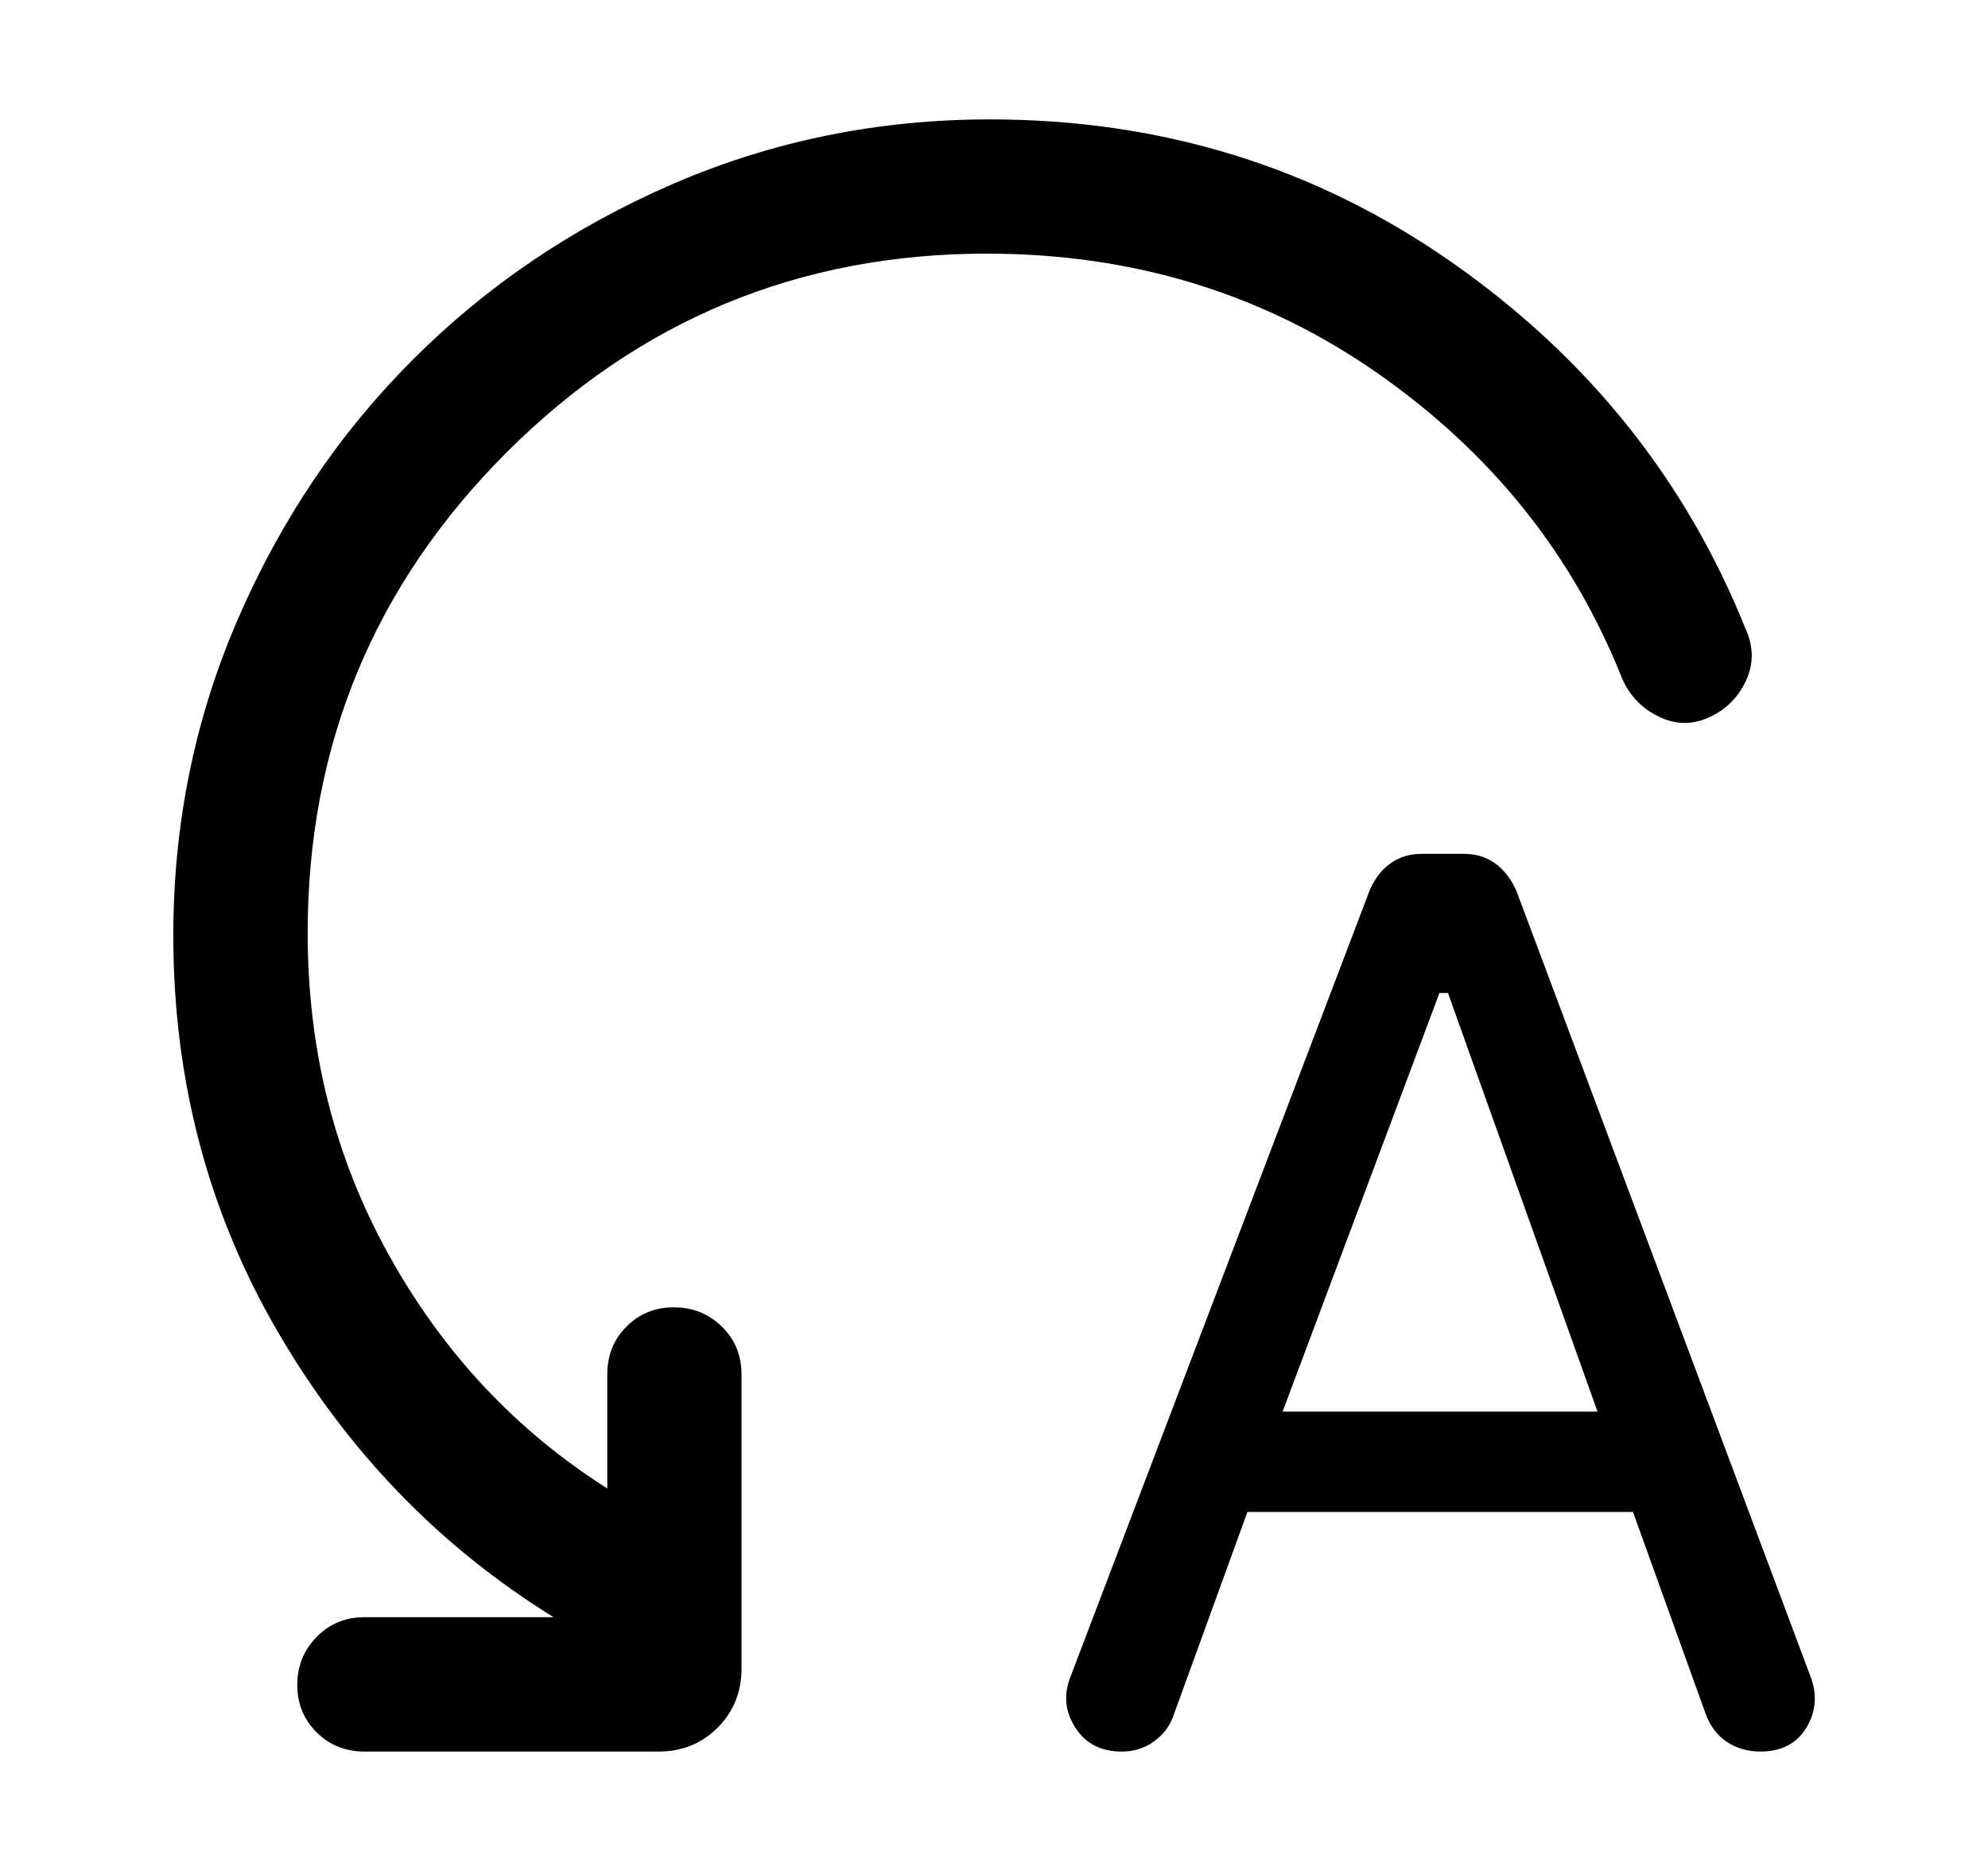
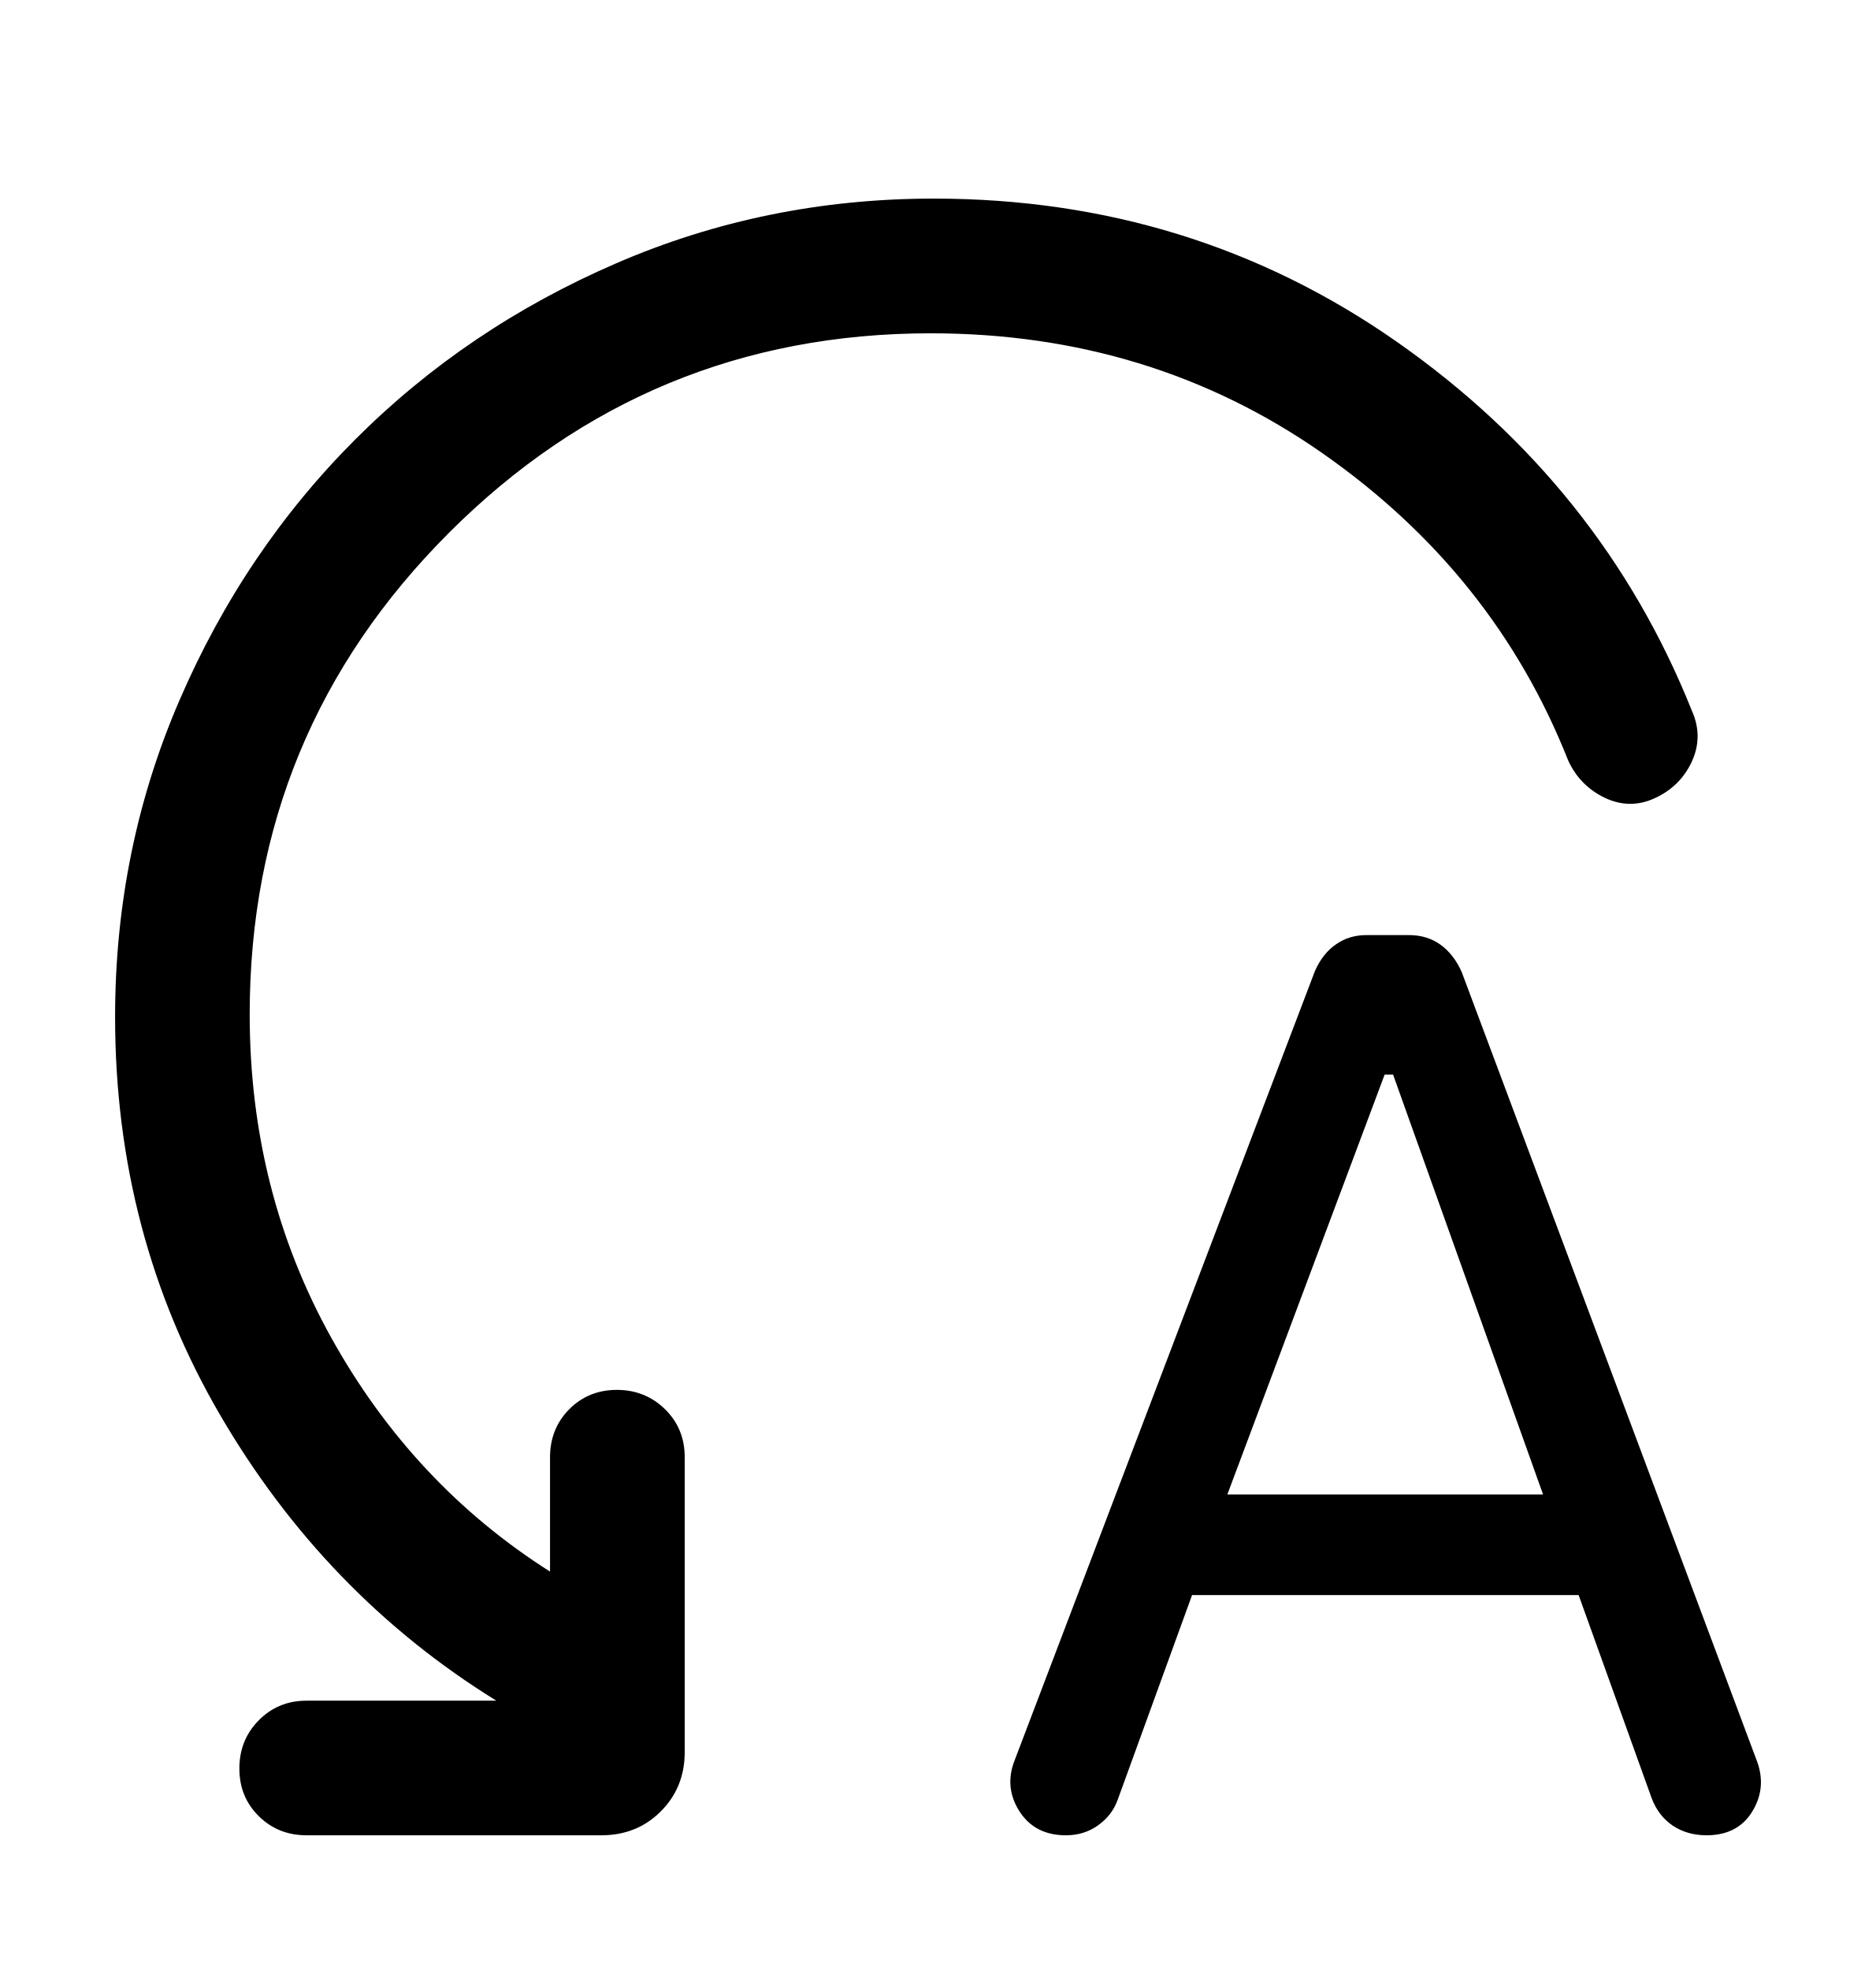
- <svg xmlns="http://www.w3.org/2000/svg" viewBox="0 0 17 16" fill="none">
-   <path d="M8.439 2.169C6.834 2.169 5.465 2.736 4.331 3.87C3.198 5.004 2.631 6.373 2.631 7.978C2.631 8.981 2.862 9.9 3.326 10.734C3.789 11.568 4.411 12.233 5.193 12.729V11.754C5.193 11.591 5.247 11.455 5.357 11.345C5.466 11.235 5.601 11.18 5.762 11.18C5.924 11.18 6.061 11.235 6.173 11.345C6.285 11.455 6.341 11.591 6.341 11.754V14.268C6.341 14.47 6.273 14.638 6.137 14.774C6.001 14.911 5.832 14.979 5.631 14.979H3.117C2.954 14.979 2.818 14.924 2.708 14.815C2.598 14.706 2.542 14.57 2.542 14.409C2.542 14.247 2.598 14.111 2.708 13.998C2.818 13.886 2.954 13.83 3.117 13.83H4.734C3.758 13.226 2.972 12.413 2.376 11.39C1.78 10.367 1.482 9.237 1.482 8C1.482 7.046 1.666 6.144 2.034 5.295C2.402 4.445 2.901 3.704 3.534 3.072C4.166 2.44 4.907 1.94 5.756 1.572C6.606 1.205 7.509 1.021 8.465 1.021C9.935 1.021 11.252 1.429 12.416 2.244C13.58 3.059 14.418 4.106 14.93 5.385C14.996 5.533 14.996 5.678 14.931 5.82C14.866 5.962 14.761 6.067 14.618 6.133C14.474 6.2 14.331 6.199 14.188 6.13C14.045 6.062 13.941 5.955 13.875 5.812C13.454 4.746 12.755 3.873 11.779 3.191C10.803 2.51 9.689 2.169 8.439 2.169Z" fill="currentColor" />
-   <path d="M9.153 14.342L11.714 7.61C11.759 7.509 11.819 7.432 11.895 7.38C11.97 7.328 12.057 7.302 12.153 7.302H12.518C12.62 7.302 12.71 7.329 12.786 7.384C12.862 7.439 12.922 7.517 12.967 7.618L15.48 14.331C15.541 14.488 15.531 14.635 15.448 14.773C15.365 14.91 15.234 14.979 15.055 14.979C14.946 14.979 14.85 14.951 14.768 14.897C14.686 14.842 14.626 14.764 14.588 14.663L13.964 12.93H10.667L10.033 14.676C10.002 14.763 9.947 14.835 9.867 14.893C9.788 14.95 9.696 14.979 9.592 14.979C9.415 14.979 9.283 14.911 9.195 14.774C9.108 14.638 9.094 14.494 9.153 14.342ZM10.968 12.072H13.661L12.382 8.492H12.309L10.968 12.072Z" fill="currentColor" />
+ <svg xmlns="http://www.w3.org/2000/svg" width="20" height="21" viewBox="0 0 20 21" fill="none">
+   <g id="icon / font / m">
+     <path id="Vector" d="M9.922 3.553C7.916 3.553 6.205 4.261 4.788 5.678C3.371 7.095 2.662 8.807 2.662 10.813C2.662 12.067 2.952 13.216 3.531 14.259C4.11 15.301 4.887 16.133 5.864 16.753V15.534C5.864 15.33 5.933 15.16 6.069 15.022C6.206 14.885 6.375 14.816 6.577 14.816C6.778 14.816 6.949 14.885 7.09 15.022C7.23 15.16 7.3 15.33 7.3 15.534V18.676C7.3 18.928 7.215 19.139 7.045 19.309C6.875 19.479 6.664 19.564 6.412 19.564H3.269C3.066 19.564 2.896 19.496 2.758 19.359C2.62 19.223 2.552 19.054 2.552 18.852C2.552 18.65 2.62 18.479 2.758 18.339C2.896 18.199 3.066 18.129 3.269 18.129H5.291C4.071 17.374 3.088 16.357 2.344 15.079C1.599 13.8 1.227 12.387 1.227 10.841C1.227 9.648 1.456 8.521 1.916 7.459C2.375 6.397 3 5.471 3.791 4.681C4.581 3.891 5.507 3.266 6.569 2.807C7.631 2.347 8.76 2.117 9.955 2.117C11.793 2.117 13.439 2.627 14.894 3.645C16.349 4.664 17.396 5.973 18.036 7.573C18.119 7.757 18.119 7.938 18.038 8.116C17.956 8.294 17.825 8.424 17.645 8.507C17.466 8.591 17.287 8.589 17.108 8.504C16.93 8.418 16.8 8.285 16.718 8.105C16.191 6.773 15.318 5.682 14.097 4.83C12.877 3.978 11.485 3.553 9.922 3.553Z" fill="currentColor" />
+     <path id="Vector_2" d="M10.816 18.768L14.018 10.353C14.074 10.226 14.149 10.131 14.244 10.066C14.338 10 14.446 9.968 14.567 9.968H15.022C15.151 9.968 15.262 10.002 15.357 10.07C15.452 10.139 15.528 10.236 15.584 10.363L18.724 18.754C18.802 18.95 18.788 19.134 18.684 19.306C18.581 19.478 18.417 19.564 18.194 19.564C18.057 19.564 17.938 19.53 17.835 19.462C17.733 19.393 17.657 19.296 17.609 19.169L16.83 17.003H12.709L11.916 19.185C11.877 19.294 11.809 19.384 11.709 19.456C11.61 19.528 11.495 19.564 11.364 19.564C11.143 19.564 10.978 19.479 10.869 19.309C10.76 19.139 10.742 18.958 10.816 18.768ZM13.085 15.931H16.451L14.852 11.455H14.762L13.085 15.931Z" fill="currentColor" />
+   </g>
</svg>
